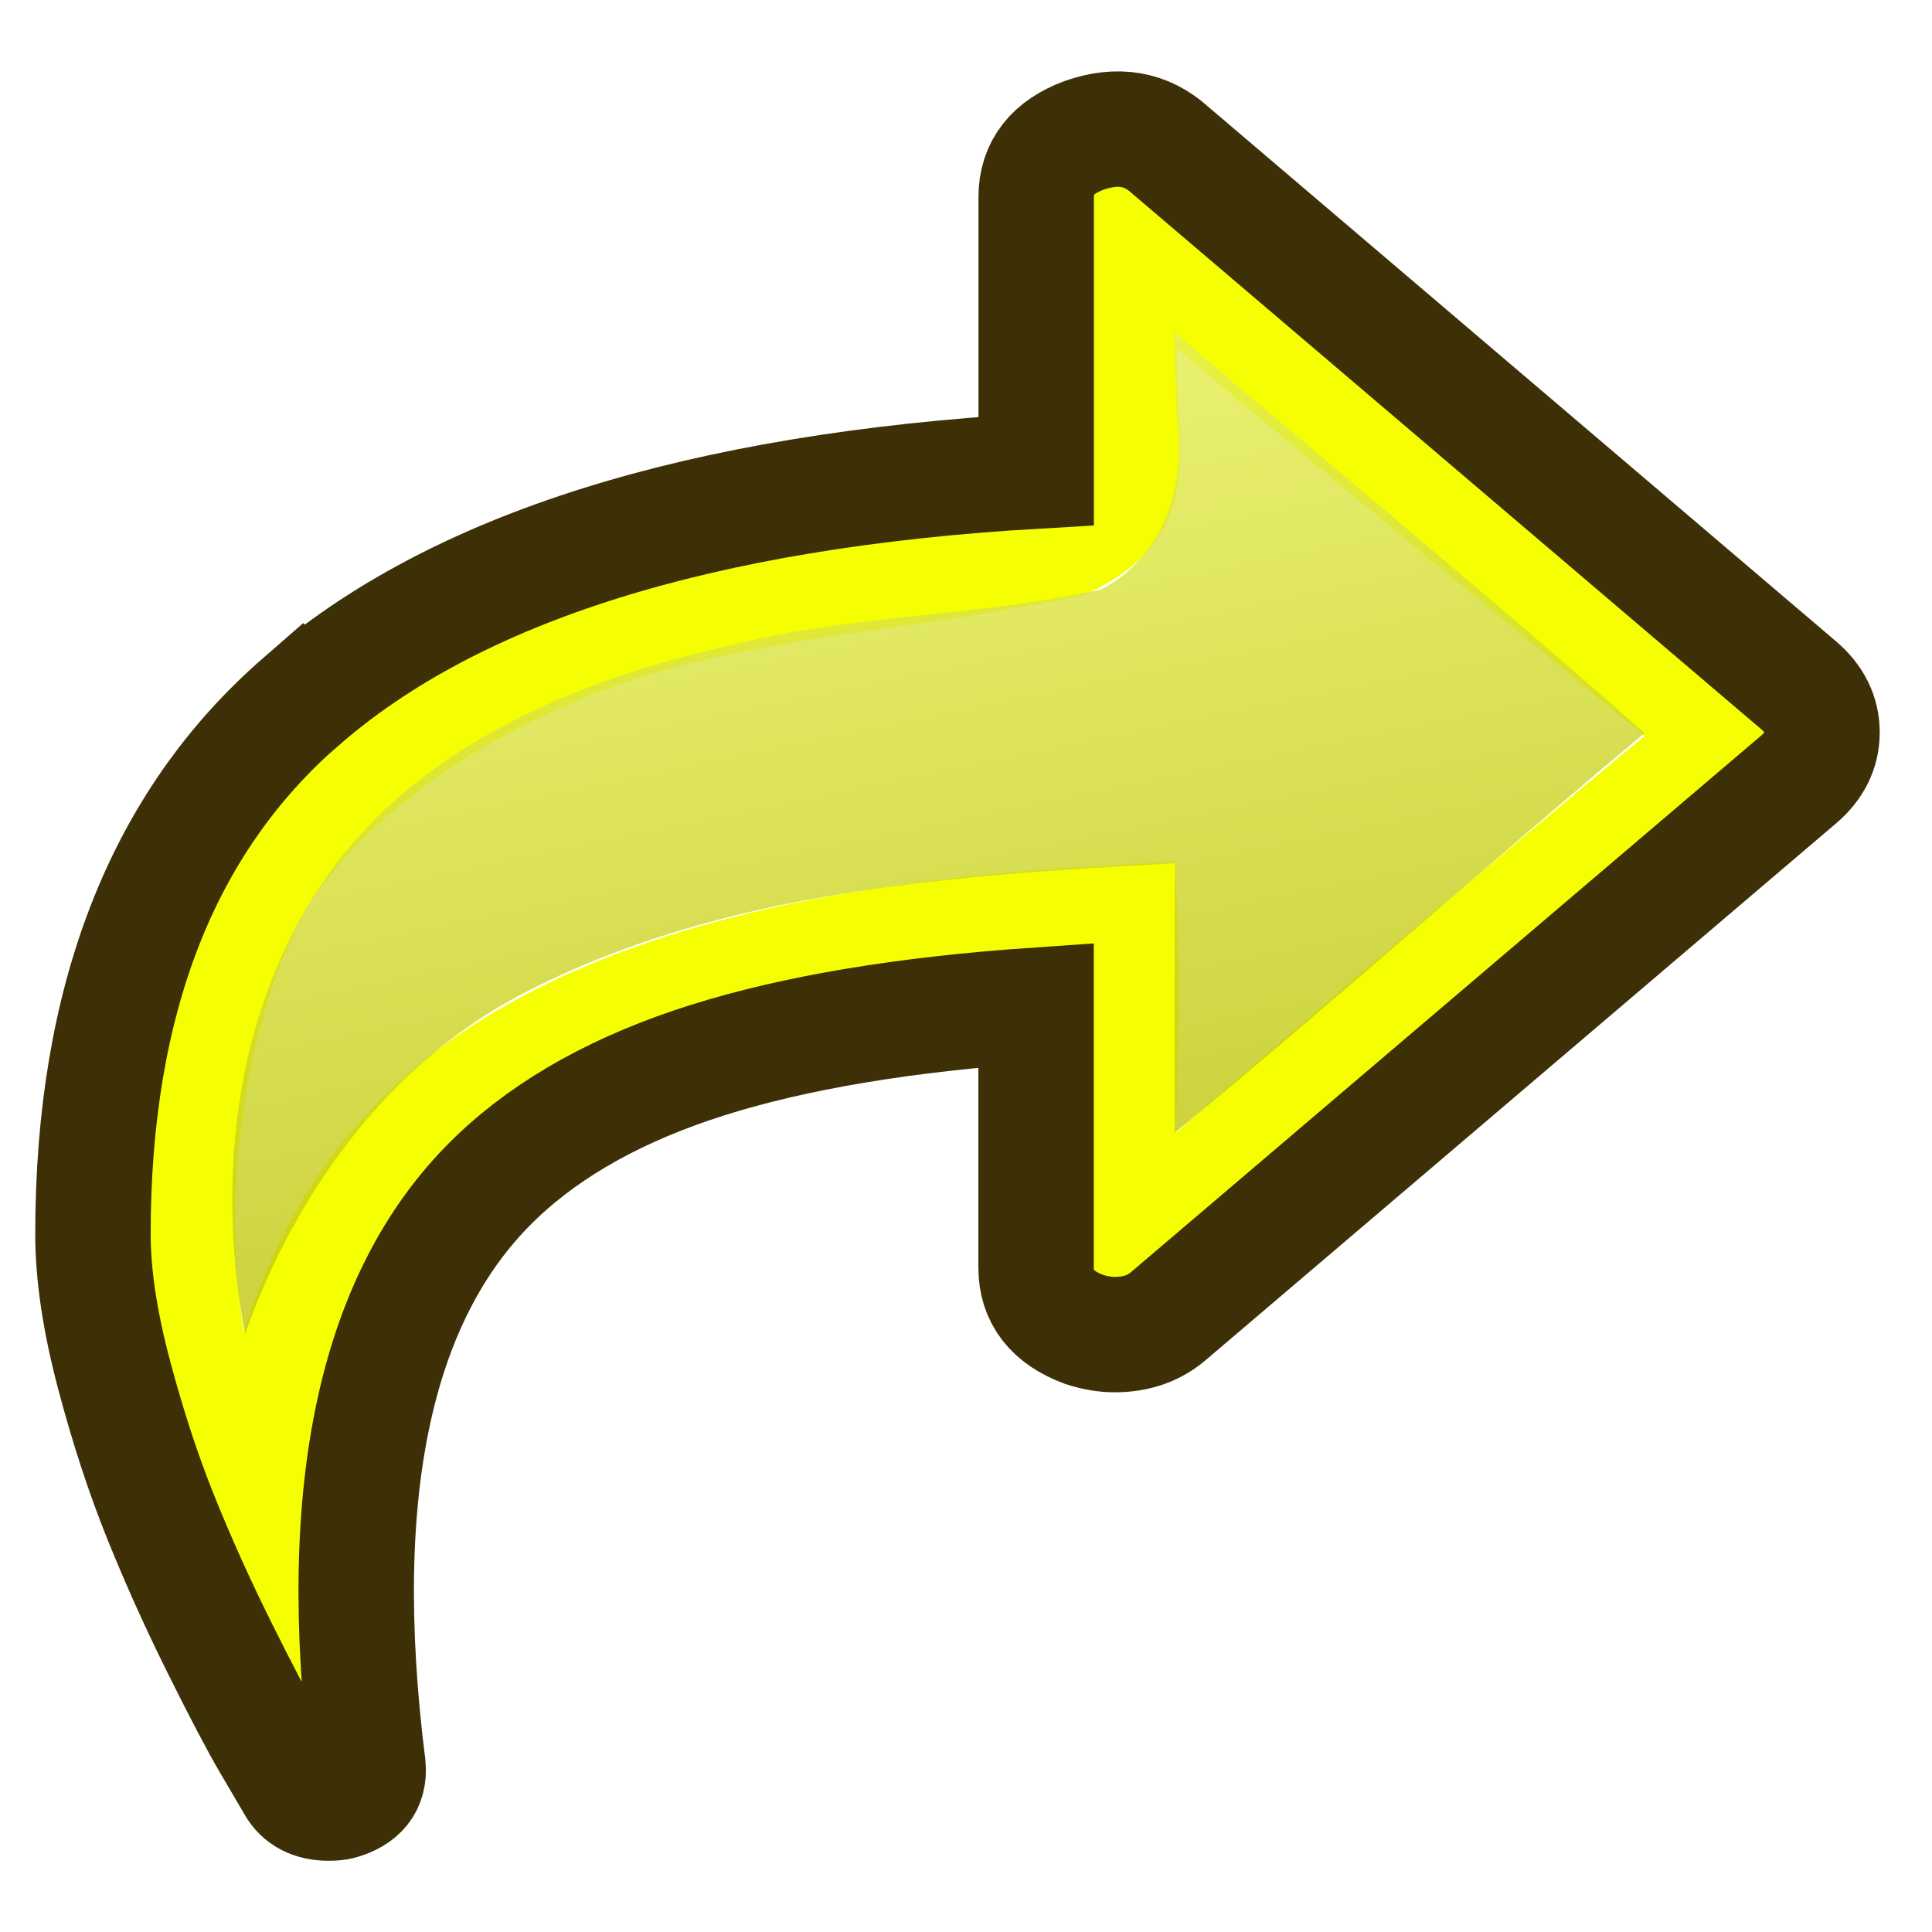
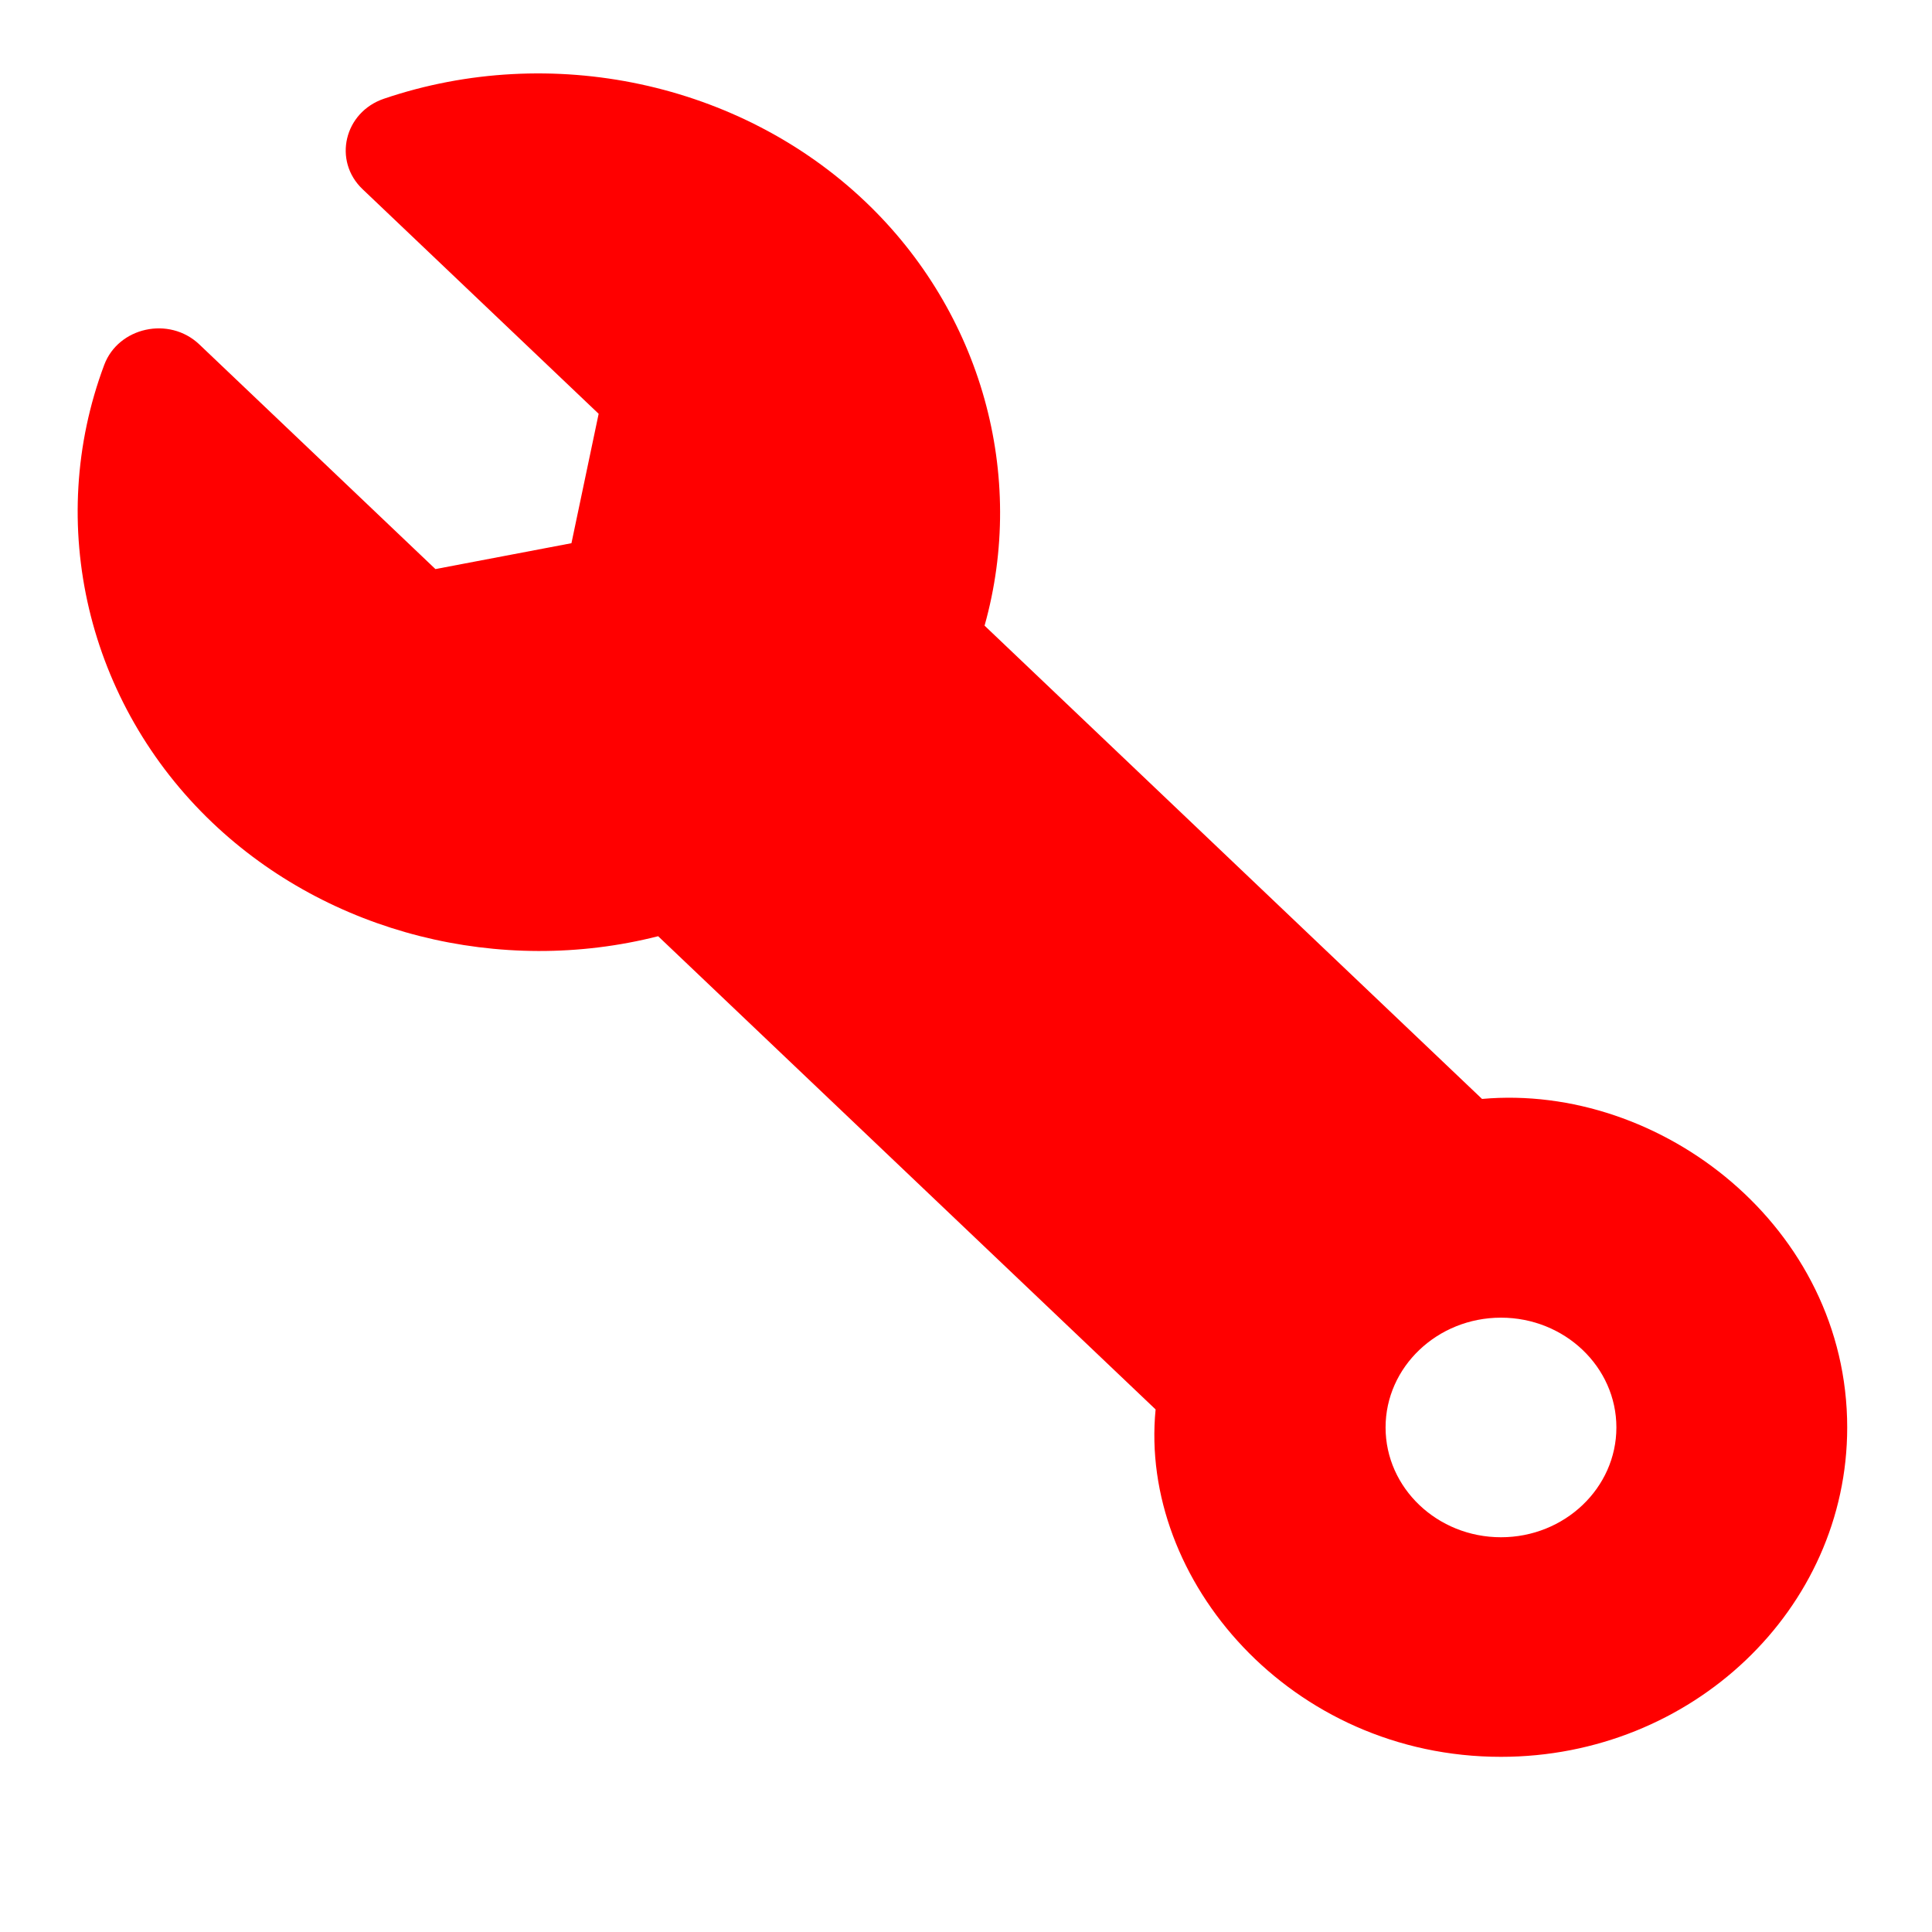
- <svg xmlns="http://www.w3.org/2000/svg" xmlns:xlink="http://www.w3.org/1999/xlink" version="1.1" id="svg2" viewBox="0 0 48 48" height="48" width="48">
-   <defs id="defs12">
-     <linearGradient y2="7.542" x2="372.525" y1="358.158" x1="288.112" gradientTransform="matrix(-0.0931577,0,0,0.07932454,68.77347,-9.983448)" gradientUnits="userSpaceOnUse" id="linearGradient4316" xlink:href="#linearGradient3774" />
+ <svg xmlns="http://www.w3.org/2000/svg" xmlns:xlink="http://www.w3.org/1999/xlink" version="1.1" id="svg3140" height="64px" width="64px">
+   <defs id="defs3142">
+     <linearGradient id="linearGradient3864">
+       <stop style="stop-color:#71b2f8;stop-opacity:1;" offset="0" id="stop3866" />
+       <stop style="stop-color:#002795;stop-opacity:1;" offset="1" id="stop3868" />
+     </linearGradient>
+     <linearGradient id="linearGradient3682">
+       <stop id="stop3684" offset="0" style="stop-color:#ff6d0f;stop-opacity:1;" />
+       <stop id="stop3686" offset="1" style="stop-color:#ff1000;stop-opacity:1;" />
+     </linearGradient>
+     <linearGradient id="linearGradient3864-9">
+       <stop id="stop3866-1" offset="0" style="stop-color:#204a87;stop-opacity:1" />
+       <stop id="stop3868-1" offset="1" style="stop-color:#729fcf;stop-opacity:1" />
+     </linearGradient>
+     <linearGradient id="linearGradient3682-0">
+       <stop style="stop-color:#a40000;stop-opacity:1" offset="0" id="stop3684-0" />
+       <stop style="stop-color:#ef2929;stop-opacity:1" offset="1" id="stop3686-0" />
+     </linearGradient>
+     <radialGradient xlink:href="#linearGradient3682-0-6" id="radialGradient3817-5-3" gradientUnits="userSpaceOnUse" gradientTransform="matrix(1.236126,0.300017,-0.832328,3.388382,-499.9452,-167.3311)" cx="270.583" cy="33.9" fx="270.583" fy="33.9" r="19.571" />
+     <linearGradient id="linearGradient3682-0-6">
+       <stop style="stop-color:#ff390f;stop-opacity:1" offset="0" id="stop3684-0-7" />
+       <stop style="stop-color:#ff1000;stop-opacity:1;" offset="1" id="stop3686-0-5" />
+     </linearGradient>
+     <linearGradient gradientUnits="userSpaceOnUse" y2="7.711" x2="-211.402" y1="68.842" x1="-206.699" id="linearGradient3806" xlink:href="#linearGradient3682-0" />
+     <linearGradient gradientTransform="matrix(1.009449,0,0,1.009449,-20.30797,3.726008)" gradientUnits="userSpaceOnUse" y2="26.521" x2="-157.325" y1="58.262" x1="-146.745" id="linearGradient3808" xlink:href="#linearGradient3864-9" />
+     <linearGradient gradientTransform="matrix(1.009449,0,0,1.009449,-20.30797,3.726008)" gradientUnits="userSpaceOnUse" y2="26.521" x2="-157.325" y1="58.262" x1="-146.745" id="linearGradient3808-5" xlink:href="#linearGradient3864-9-6" />
+     <linearGradient id="linearGradient3864-9-6">
+       <stop id="stop3866-1-2" offset="0" style="stop-color:#204a87;stop-opacity:1" />
+       <stop id="stop3868-1-9" offset="1" style="stop-color:#729fcf;stop-opacity:1" />
+     </linearGradient>
+     <linearGradient gradientTransform="matrix(1.009449,0,0,1.009449,-20.30797,3.726008)" gradientUnits="userSpaceOnUse" y2="26.521" x2="-157.325" y1="58.262" x1="-146.745" id="linearGradient3808-2" xlink:href="#linearGradient3864-9-7" />
+     <linearGradient id="linearGradient3864-9-7">
+       <stop id="stop3866-1-0" offset="0" style="stop-color:#204a87;stop-opacity:1" />
+       <stop id="stop3868-1-93" offset="1" style="stop-color:#729fcf;stop-opacity:1" />
+     </linearGradient>
+     <linearGradient xlink:href="#linearGradient3774" id="linearGradient4316" gradientUnits="userSpaceOnUse" gradientTransform="matrix(-0.1068552,0,0,0.09098806,56.98233,0.7256893)" x1="288.112" y1="358.158" x2="372.525" y2="7.542" />
    <linearGradient id="linearGradient3774">
-       <stop id="stop3776" offset="0" style="stop-color:#bac107;stop-opacity:1" />
-       <stop id="stop3778" offset="1" style="stop-color:#f6ff70;stop-opacity:1" />
+       <stop style="stop-color:#bac107;stop-opacity:1" offset="0" id="stop3776" />
+       <stop style="stop-color:#f6ff70;stop-opacity:1" offset="1" id="stop3778" />
    </linearGradient>
  </defs>
-   <g id="g4140" transform="matrix(1.147036,0,0,1.147036,-21.90328,12.17706)">
-     <path id="path4314-8" d="m 42.986,17.234 c -0.003,-1.946 0.204,-5.565 0.13,-7.606 -4.741,0.26 -9.666,1.037 -13.089,3.306 -4.045,2.682 -4.628,6.708 -5.138,10.53 -3.611,-4.861 -2.178,-13.129 0.081,-15.936 2.238,-2.782 5.689,-4.511 8.922,-5.288 2.662,-0.64 5.568,-0.828 8.234,-1.416 1.405,-0.697 0.965,-1.351 0.958,-3.707 -0.007,-2.283 -0.752,-4.904 1.679,-1.995 3.307,2.816 12.31,10.201 12.31,10.201 0,0 -12.036,9.919 -13.951,11.98" style="opacity:1;fill:none;fill-opacity:1;stroke:#f5ff01;stroke-width:3;stroke-linecap:round;stroke-linejoin:miter;stroke-miterlimit:4;stroke-dasharray:none;stroke-opacity:1" />
-     <path style="opacity:1;fill:none;fill-opacity:1;stroke:#3e3006;stroke-width:2.5;stroke-miterlimit:4;stroke-dasharray:none;stroke-opacity:1" d="m 25.607,4.591 c 3.333,-2.914 8.644,-4.582 15.932,-5.005 l 0,-5.934 c 0,-0.634 0.346,-1.079 1.037,-1.336 0.727,-0.256 1.348,-0.151 1.862,0.317 L 58.055,4.228 c 0.337,0.287 0.505,0.627 0.505,1.019 0,0.393 -0.168,0.732 -0.505,1.019 l -13.618,11.595 c -0.32,0.287 -0.718,0.43 -1.197,0.43 -0.213,0 -0.434,-0.038 -0.665,-0.113 -0.691,-0.257 -1.038,-0.702 -1.038,-1.336 l 0,-5.685 c -2.855,0.196 -5.226,0.593 -7.115,1.189 -1.888,0.596 -3.4,1.431 -4.535,2.503 -2.642,2.491 -3.582,6.756 -2.82,12.796 0.035,0.393 -0.168,0.649 -0.612,0.77 -0.053,0.015 -0.133,0.023 -0.239,0.023 -0.355,0 -0.603,-0.128 -0.745,-0.385 l -0.532,-0.906 c -0.248,-0.423 -0.607,-1.106 -1.077,-2.05 -0.47,-0.944 -0.896,-1.887 -1.277,-2.831 -0.381,-0.943 -0.722,-1.985 -1.024,-3.125 -0.301,-1.14 -0.452,-2.148 -0.452,-3.024 0,-5.073 1.499,-8.915 4.496,-11.528 z" id="path4312" />
-     <path id="path4314" d="m 44.803,-3.191 c 3.307,2.816 6.662,5.579 9.915,8.453 -3.422,2.854 -6.73,5.831 -10.178,8.658 -0.003,-1.946 -0.016,-3.891 0.006,-5.837 -4.741,0.26 -9.675,0.567 -13.951,2.731 -3.049,1.519 -5.107,4.408 -6.192,7.464 -0.641,-3.423 -0.231,-7.187 1.902,-10.091 1.977,-2.679 5.295,-4.078 8.539,-4.809 2.65,-0.686 5.424,-0.636 8.09,-1.225 1.405,-0.697 1.868,-2.366 1.652,-3.779 -0.011,-0.601 -0.052,-1.21 -0.077,-1.815 0.098,0.084 0.197,0.167 0.295,0.251 z" style="opacity:0.821;fill:url(#linearGradient4316);fill-opacity:1;stroke:none;stroke-width:34.753;stroke-miterlimit:4;stroke-dasharray:none;stroke-opacity:1" />
+   <g id="layer1">
+     <g transform="translate(-6e-6,-0.3636368)" id="layer1-4">
+       <path d="M 3.453,12.45 C 3.92,11.204 5.605,10.823 6.605,11.775 l 7.819,7.44 4.506,-0.857 0.901,-4.287 -7.819,-7.439 c -0.989,-0.939 -0.614,-2.55 0.709,-2.999 5.538,-1.877 11.793,-0.538 15.943,3.41 3.859,3.67 5.347,9.074 3.951,14.046 l 16.479,15.678 c 5.925,-0.529 12.097,4.25 12.097,10.883 0,6.017 -5.145,10.911 -11.47,10.911 -6.957,0 -11.996,-5.858 -11.44,-11.508 L 21.802,31.377 C 16.575,32.706 10.897,31.289 7.039,27.619 2.888,23.67 1.48,17.716 3.453,12.45 Z M 49.722,51.287 c 2.108,0 3.823,-1.632 3.823,-3.637 0,-2.006 -1.715,-3.637 -3.823,-3.637 -2.108,0 -3.823,1.632 -3.823,3.637 0,2.006 1.715,3.637 3.823,3.637 z" id="path5685" style="fill:#ff0000;stroke-width:0.112" />
+     </g>
  </g>
</svg>
